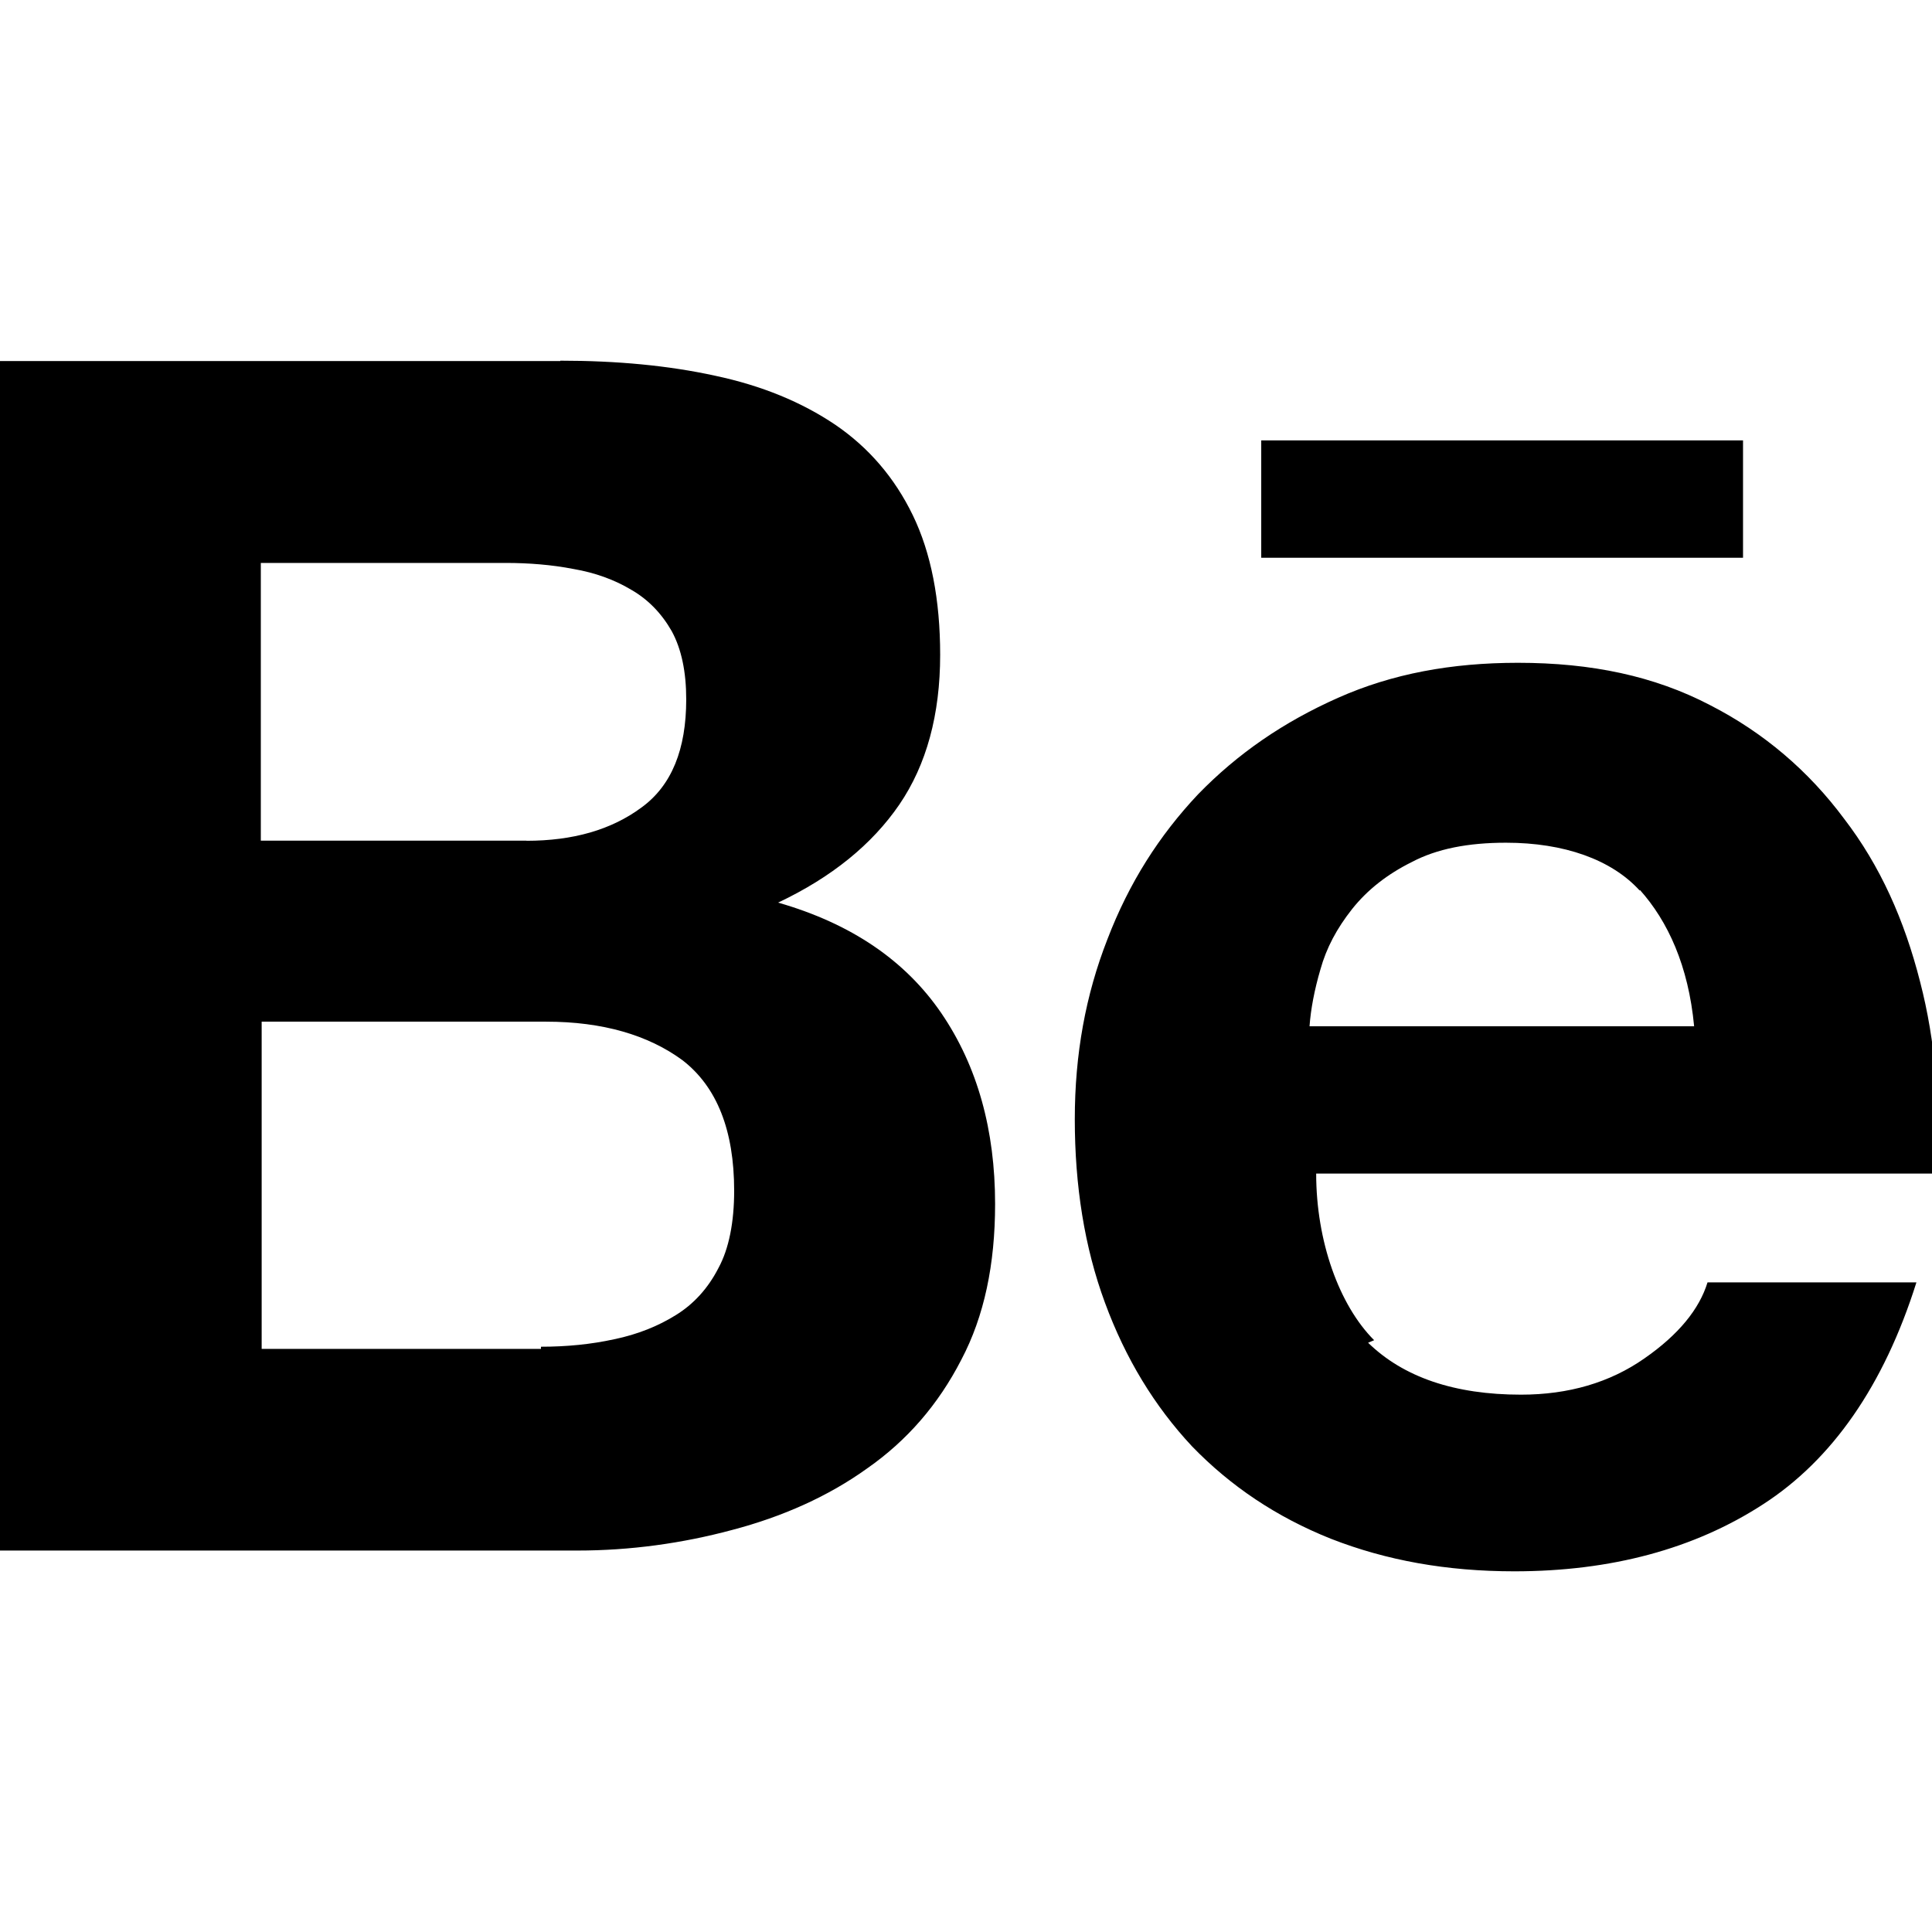
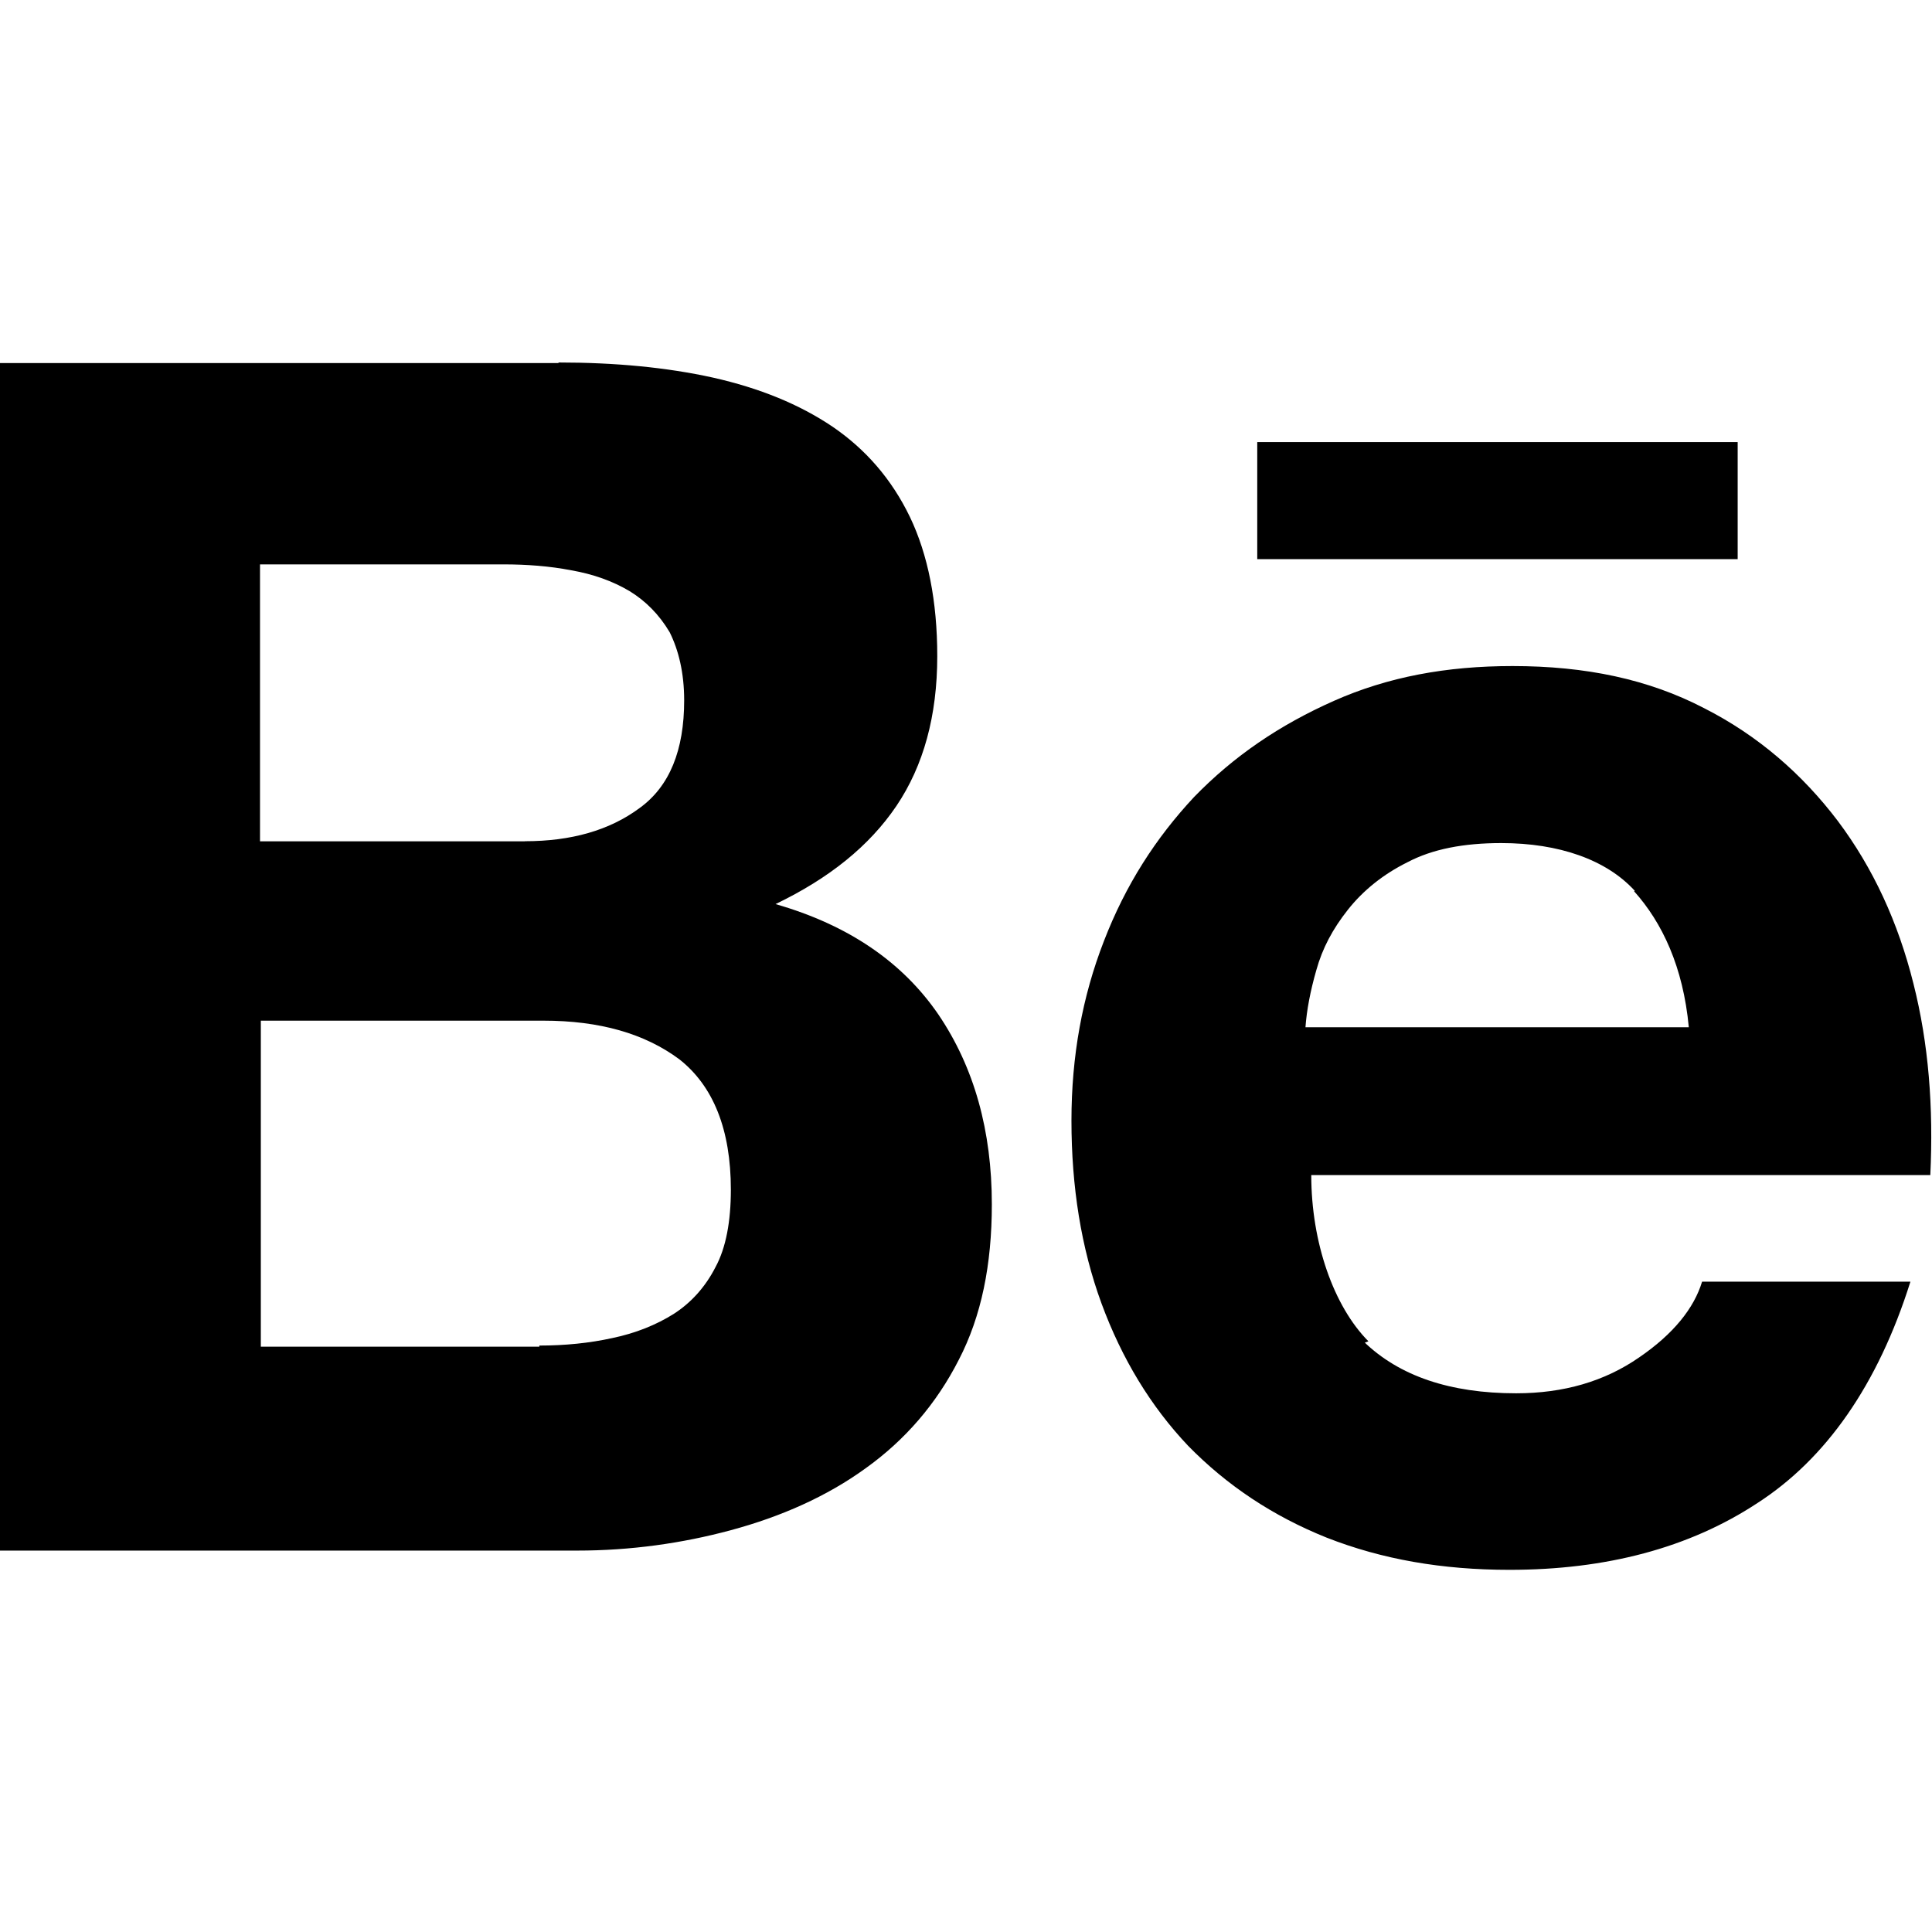
- <svg xmlns="http://www.w3.org/2000/svg" viewBox="0 0 16 16" fill-rule="evenodd" clip-rule="evenodd" stroke-linejoin="round" stroke-miterlimit="1.414">
-   <path d="M4.64 2.987c.47 0 .896.04 1.284.125.386.082.715.218.994.406.274.187.49.436.642.75.15.31.226.697.226 1.155 0 .495-.113.91-.338 1.24-.226.33-.56.602-1.004.812.606.174 1.054.48 1.352.916.3.44.445.97.445 1.58 0 .5-.09.93-.28 1.29-.19.37-.45.67-.78.9-.32.23-.7.4-1.12.51-.41.11-.84.17-1.28.17H0V2.99h4.64zm6.69 8.133c.293.286.717.43 1.266.43.394 0 .736-.1 1.022-.3.284-.197.456-.41.523-.63h1.73c-.27.857-.7 1.47-1.27 1.838-.57.37-1.26.555-2.06.555-.56 0-1.06-.09-1.52-.27-.45-.18-.83-.435-1.15-.766-.31-.332-.55-.726-.72-1.188-.17-.46-.25-.97-.25-1.52 0-.54.09-1.03.27-1.49.18-.47.43-.86.75-1.2.33-.34.71-.6 1.16-.8.45-.2.94-.29 1.49-.29.61 0 1.13.11 1.59.35.45.23.82.55 1.11.94.3.39.5.84.63 1.35.13.5.17 1.03.14 1.59H10.9c0 .56.19 1.09.48 1.38zm-6.85.033c.213 0 .416-.02.607-.062.194-.04.366-.11.51-.2.146-.09.266-.22.353-.39.087-.16.13-.38.13-.64 0-.5-.143-.86-.427-1.08-.285-.21-.664-.32-1.13-.32H2.167v2.71H4.48zm9.1-3.777c-.234-.258-.628-.397-1.108-.397-.313 0-.572.05-.78.16-.202.1-.368.23-.495.39-.126.16-.212.32-.262.5-.05.17-.08.33-.09.47h3.185c-.047-.5-.217-.87-.45-1.13zm-9.22-.413c.384 0 .702-.09.953-.276.25-.182.37-.482.37-.895 0-.23-.04-.418-.12-.565-.084-.147-.195-.262-.334-.342-.14-.084-.3-.142-.48-.173-.18-.035-.37-.05-.56-.05H2.16v2.3h2.2zm6.085-3.316h3.99v.972h-3.99v-.98z" />
+ <svg xmlns="http://www.w3.org/2000/svg" aria-labelledby="title" role="img" viewBox="0 0 24 24">
+   <path d="M6.938 4.503c.702 0 1.34.06 1.92.188.577.13 1.07.33 1.485.61.41.28.733.65.96 1.12.225.47.34 1.05.34 1.73 0 .74-.17 1.36-.507 1.86-.338.5-.837.9-1.502 1.22.906.26 1.576.72 2.022 1.37.448.66.665 1.45.665 2.36 0 .75-.13 1.39-.41 1.93-.28.55-.67 1-1.16 1.35-.48.348-1.05.6-1.67.767-.61.165-1.252.254-1.91.254H0V4.51h6.938v-.007zM16.94 16.665c.44.428 1.073.643 1.894.643.59 0 1.1-.148 1.53-.447.424-.29.68-.61.78-.94h2.588c-.403 1.28-1.048 2.2-1.9 2.75-.85.56-1.884.83-3.08.83-.837 0-1.584-.13-2.272-.4-.673-.27-1.24-.65-1.72-1.14-.464-.49-.823-1.08-1.077-1.77-.253-.69-.373-1.45-.373-2.27 0-.803.135-1.54.403-2.23.27-.7.644-1.28 1.12-1.79.495-.51 1.063-.895 1.736-1.194s1.4-.433 2.22-.433c.91 0 1.69.164 2.38.523.67.34 1.22.82 1.66 1.4.44.586.75 1.26.94 2.02.19.75.25 1.54.21 2.38h-7.69c0 .84.28 1.632.71 2.065l-.08.03zm-10.24.05c.317 0 .62-.03.906-.093.29-.06.548-.165.763-.3.21-.135.39-.328.52-.583.13-.24.19-.57.19-.96 0-.75-.22-1.29-.64-1.62-.43-.32-.99-.48-1.69-.48H3.24v4.05H6.7v-.03zm13.607-5.65c-.352-.385-.94-.592-1.657-.592-.468 0-.855.074-1.166.238-.302.15-.55.35-.74.59-.19.24-.317.48-.392.75-.075.26-.12.5-.135.71h4.762c-.07-.75-.33-1.3-.68-1.69v.01zM6.52 10.45c.574 0 1.05-.134 1.425-.412.374-.27.554-.72.554-1.338 0-.344-.07-.625-.18-.846-.13-.22-.3-.39-.5-.512-.21-.124-.45-.21-.72-.257-.27-.053-.56-.074-.84-.074H3.23v3.44h3.29zm9.098-4.958h5.968v1.454h-5.968V5.48v.01z" />
</svg>
